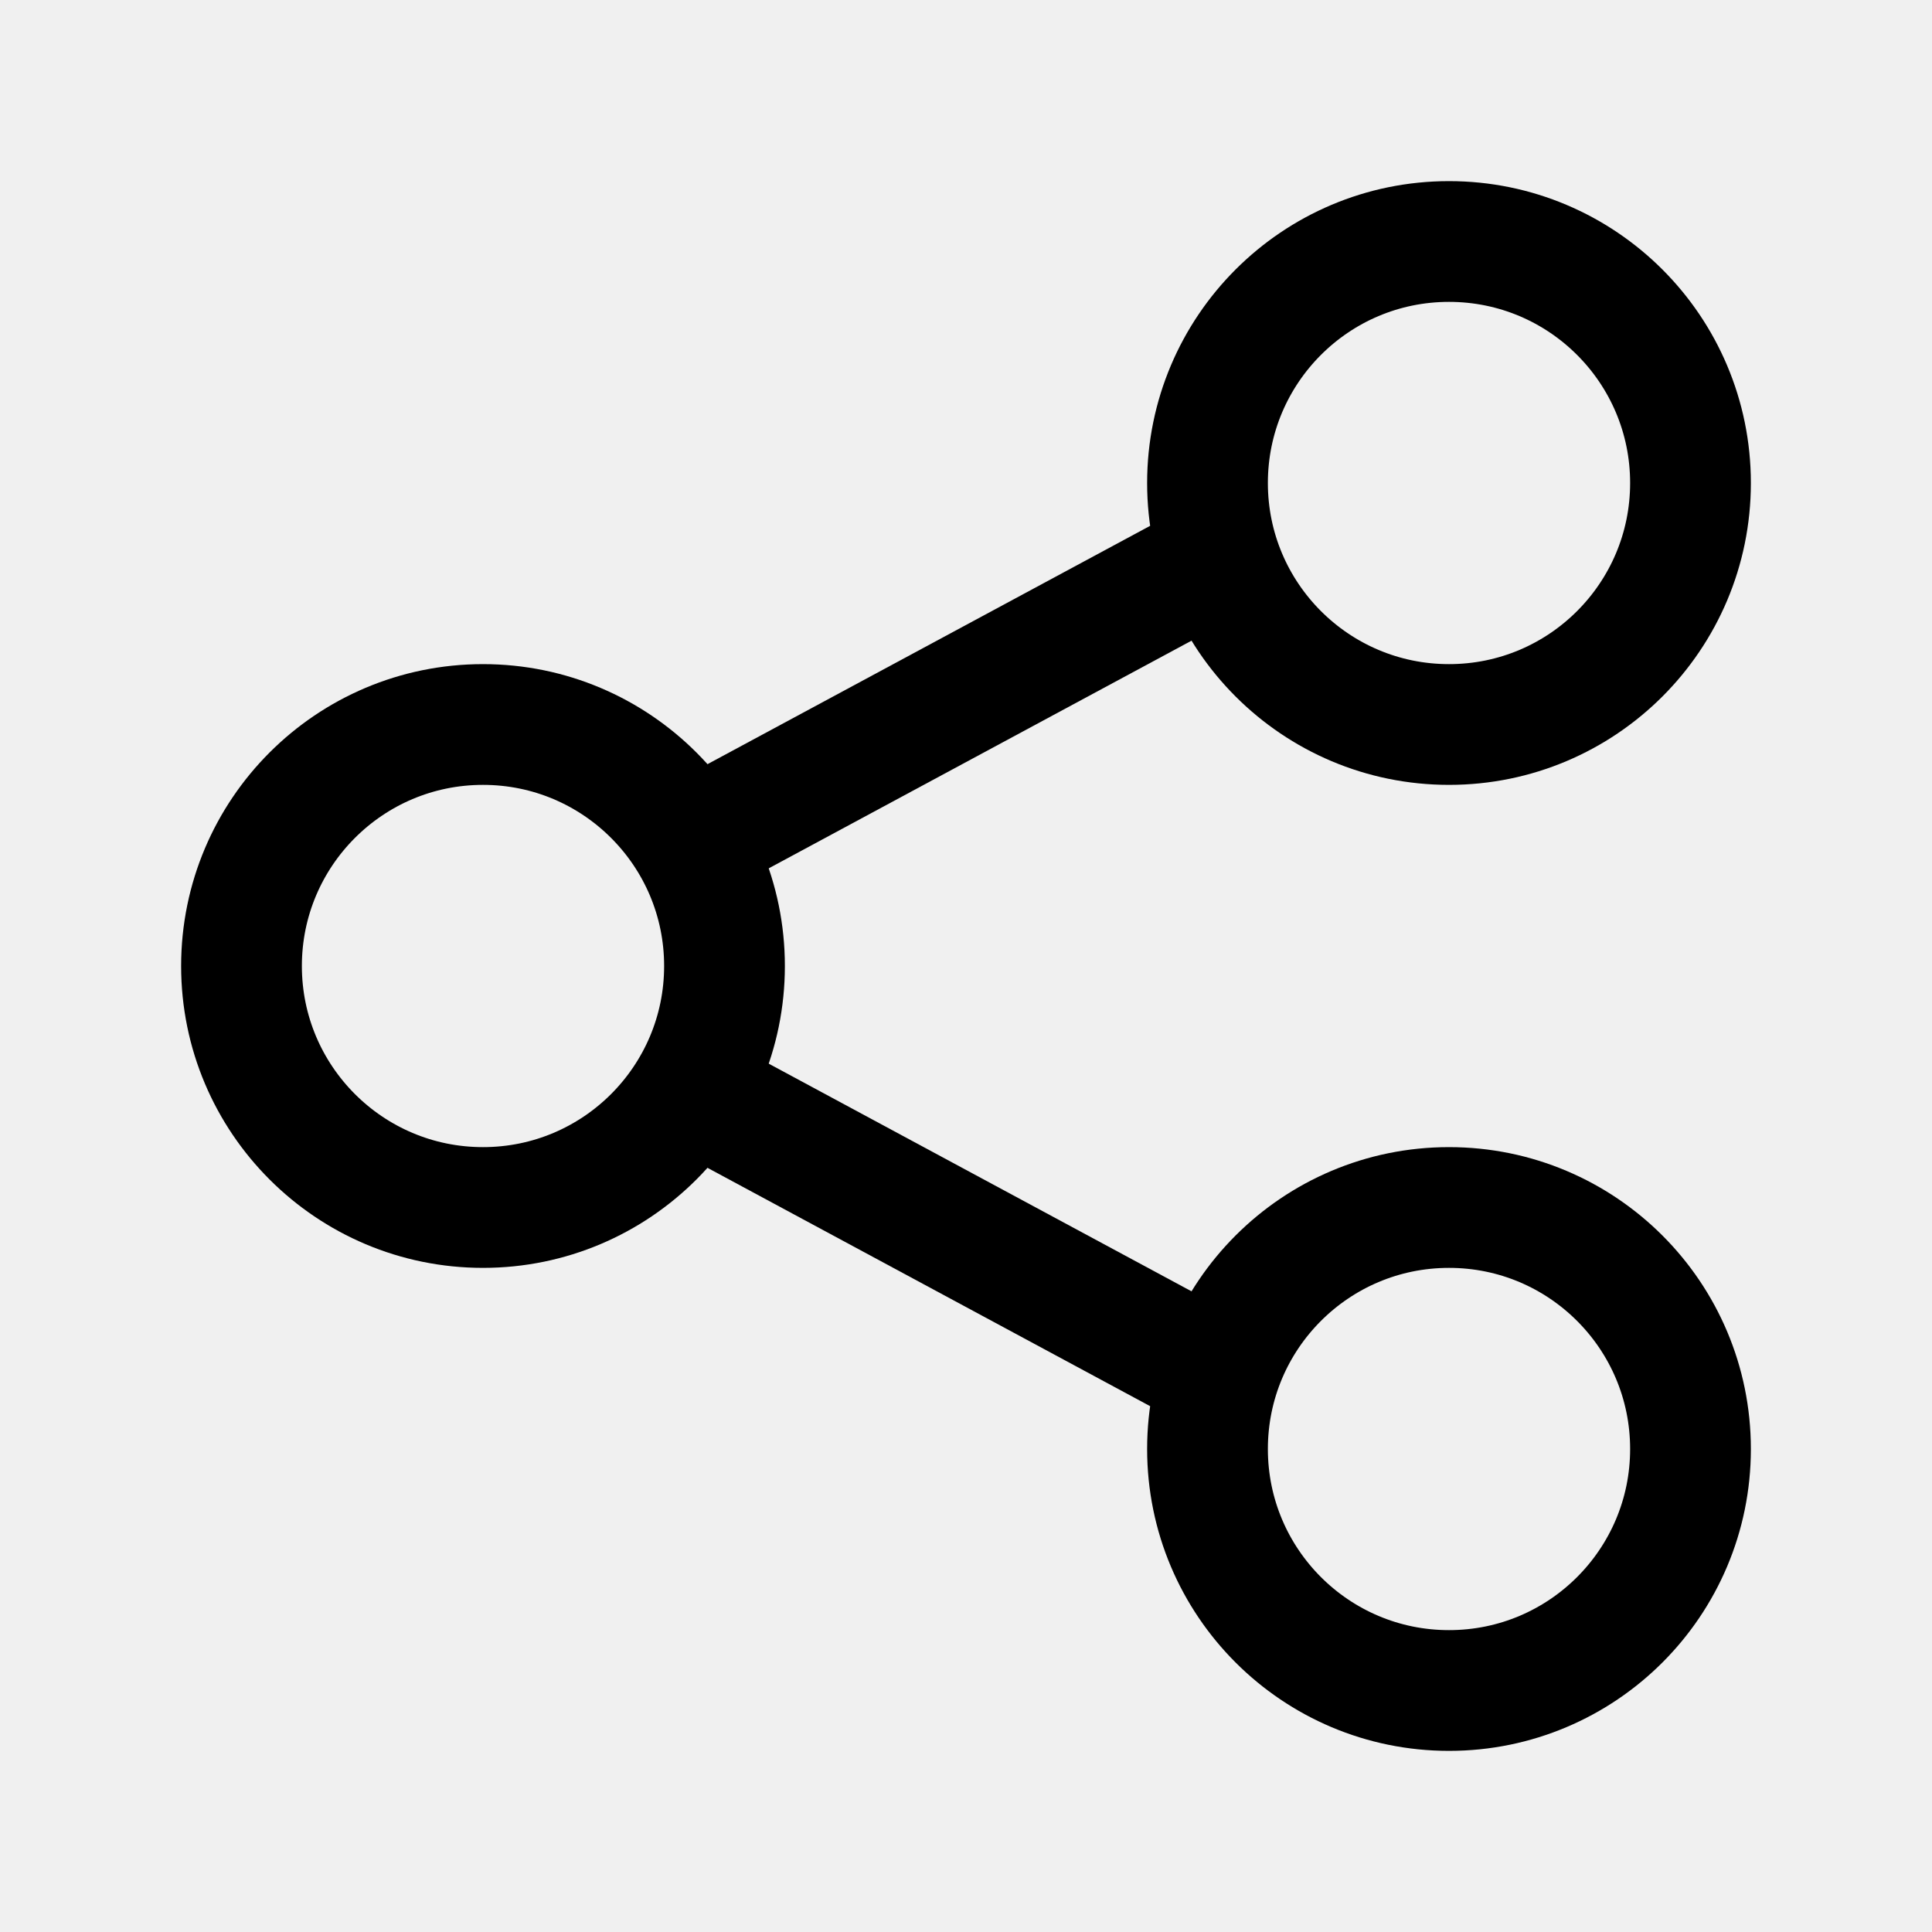
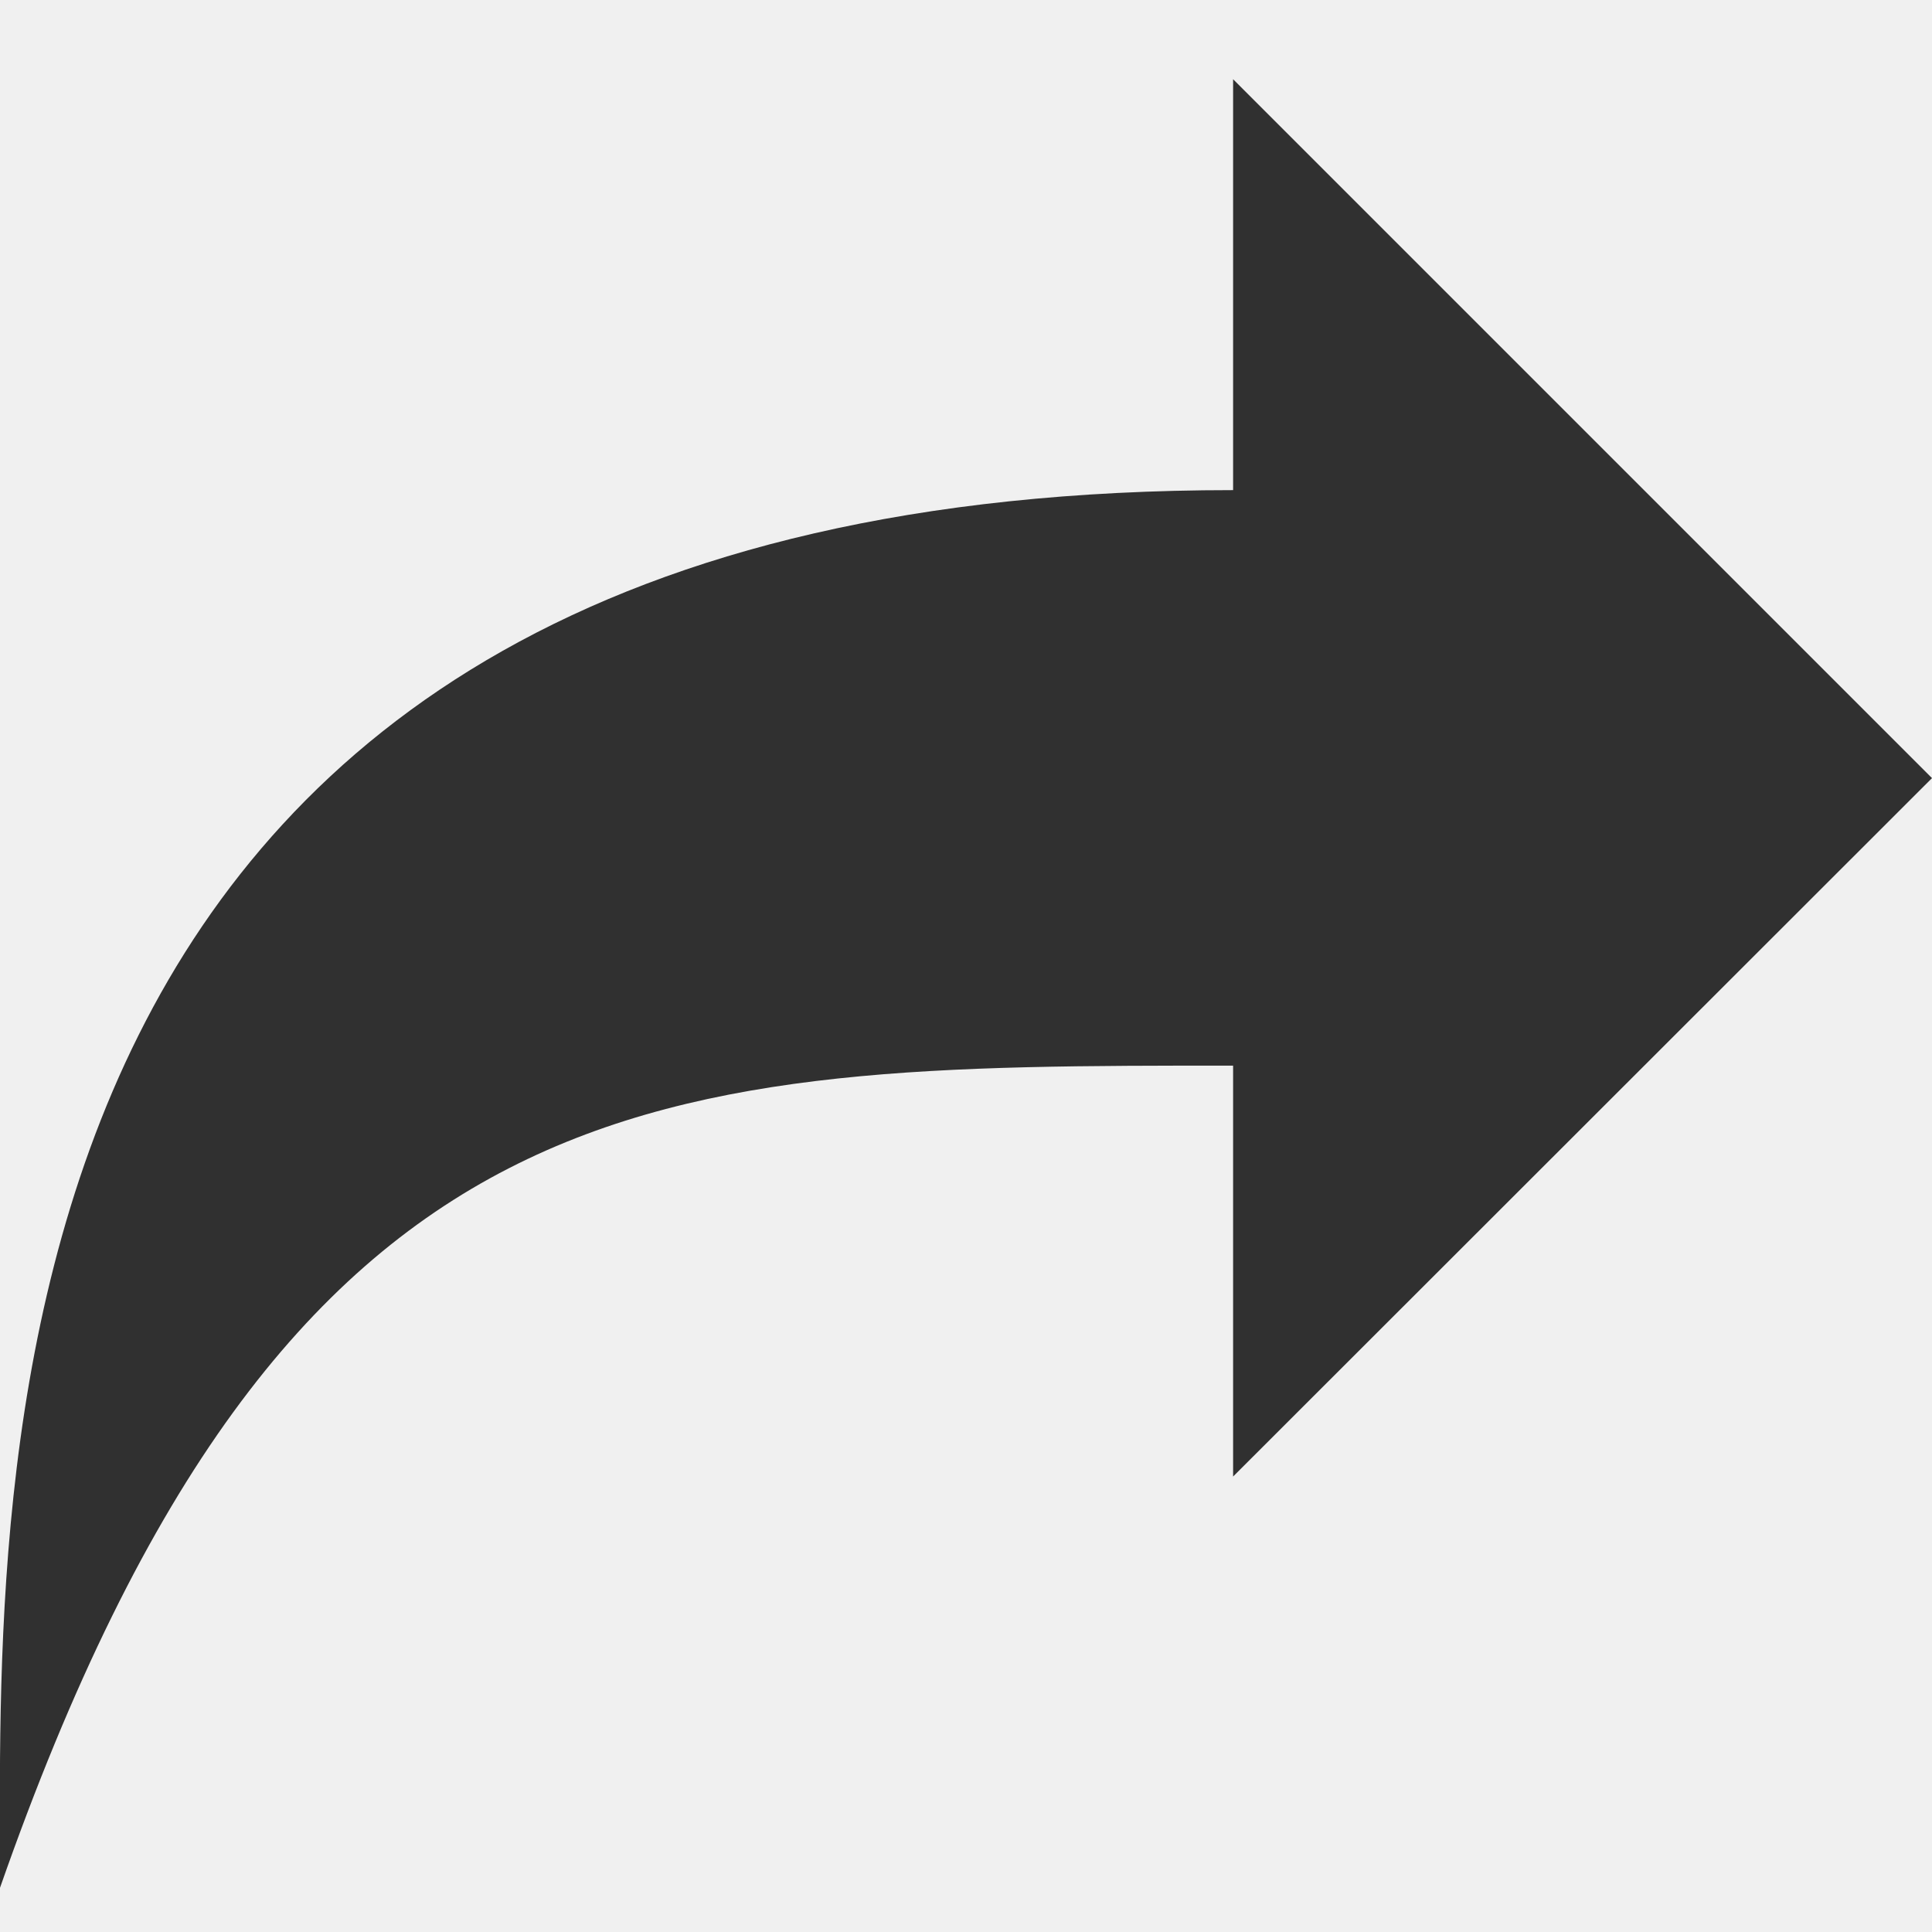
- <svg xmlns="http://www.w3.org/2000/svg" width="24" height="24" viewBox="0 0 24 24" fill="none">
-   <circle cx="6" cy="12" r="3" stroke="currentColor" stroke-width="1.5" />
-   <circle cx="18" cy="6" r="3" stroke="currentColor" stroke-width="1.5" />
-   <circle cx="18" cy="18" r="3" stroke="currentColor" stroke-width="1.5" />
-   <path d="M8.5 10.5L15 7" stroke="currentColor" stroke-width="1.5" stroke-linejoin="round" />
-   <path d="M8.5 13.5L15 17" stroke="currentColor" stroke-width="1.5" stroke-linejoin="round" />
+ <svg xmlns="http://www.w3.org/2000/svg" width="16" height="16" viewBox="0 0 16 16" fill="none">
+   <g opacity="0.8" clip-path="url(#clip0_4668_24607)">
+     <path d="M16 6.444L10.212 0.656V4.059C-0.341 4.059 -0 12.231 -0 15.634C2.381 8.825 5.447 8.825 10.212 8.825V12.228L16 6.444Z" fill="currentColor" />
+   </g>
+   <defs>
+     <clipPath id="clip0_4668_24607">
+       <rect width="16" height="16" fill="white" />
+     </clipPath>
+   </defs>
</svg>
